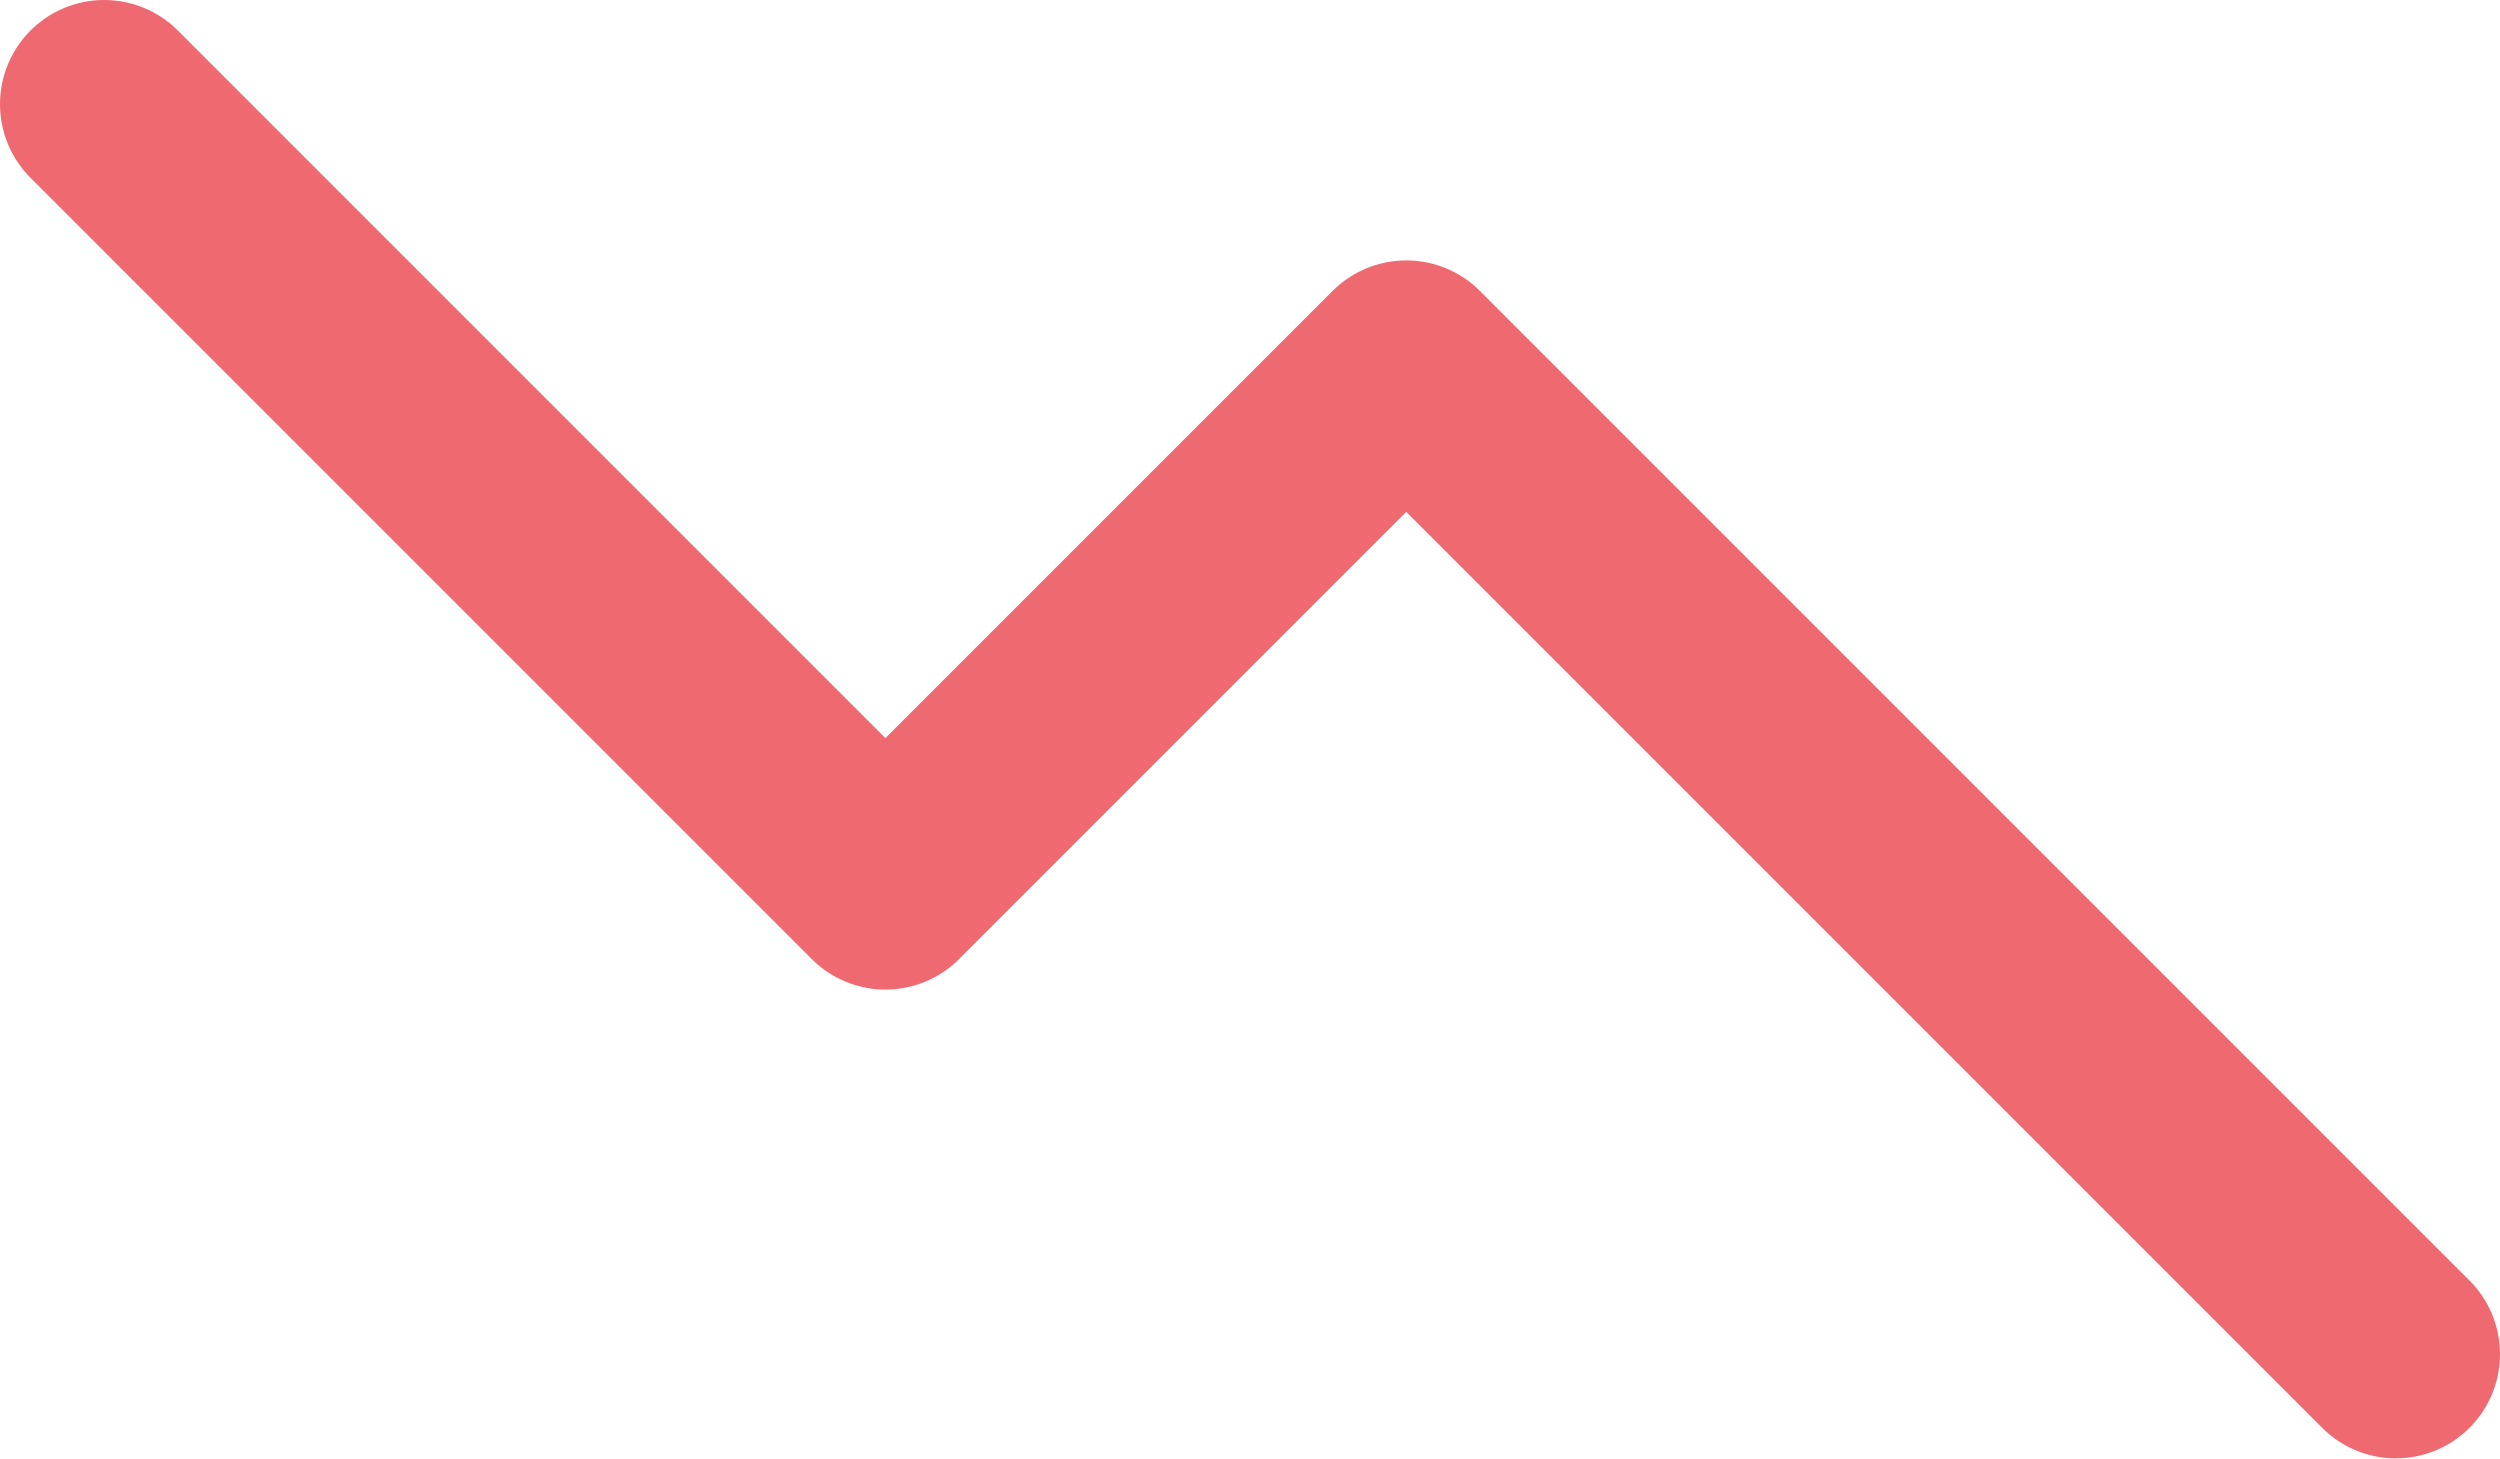
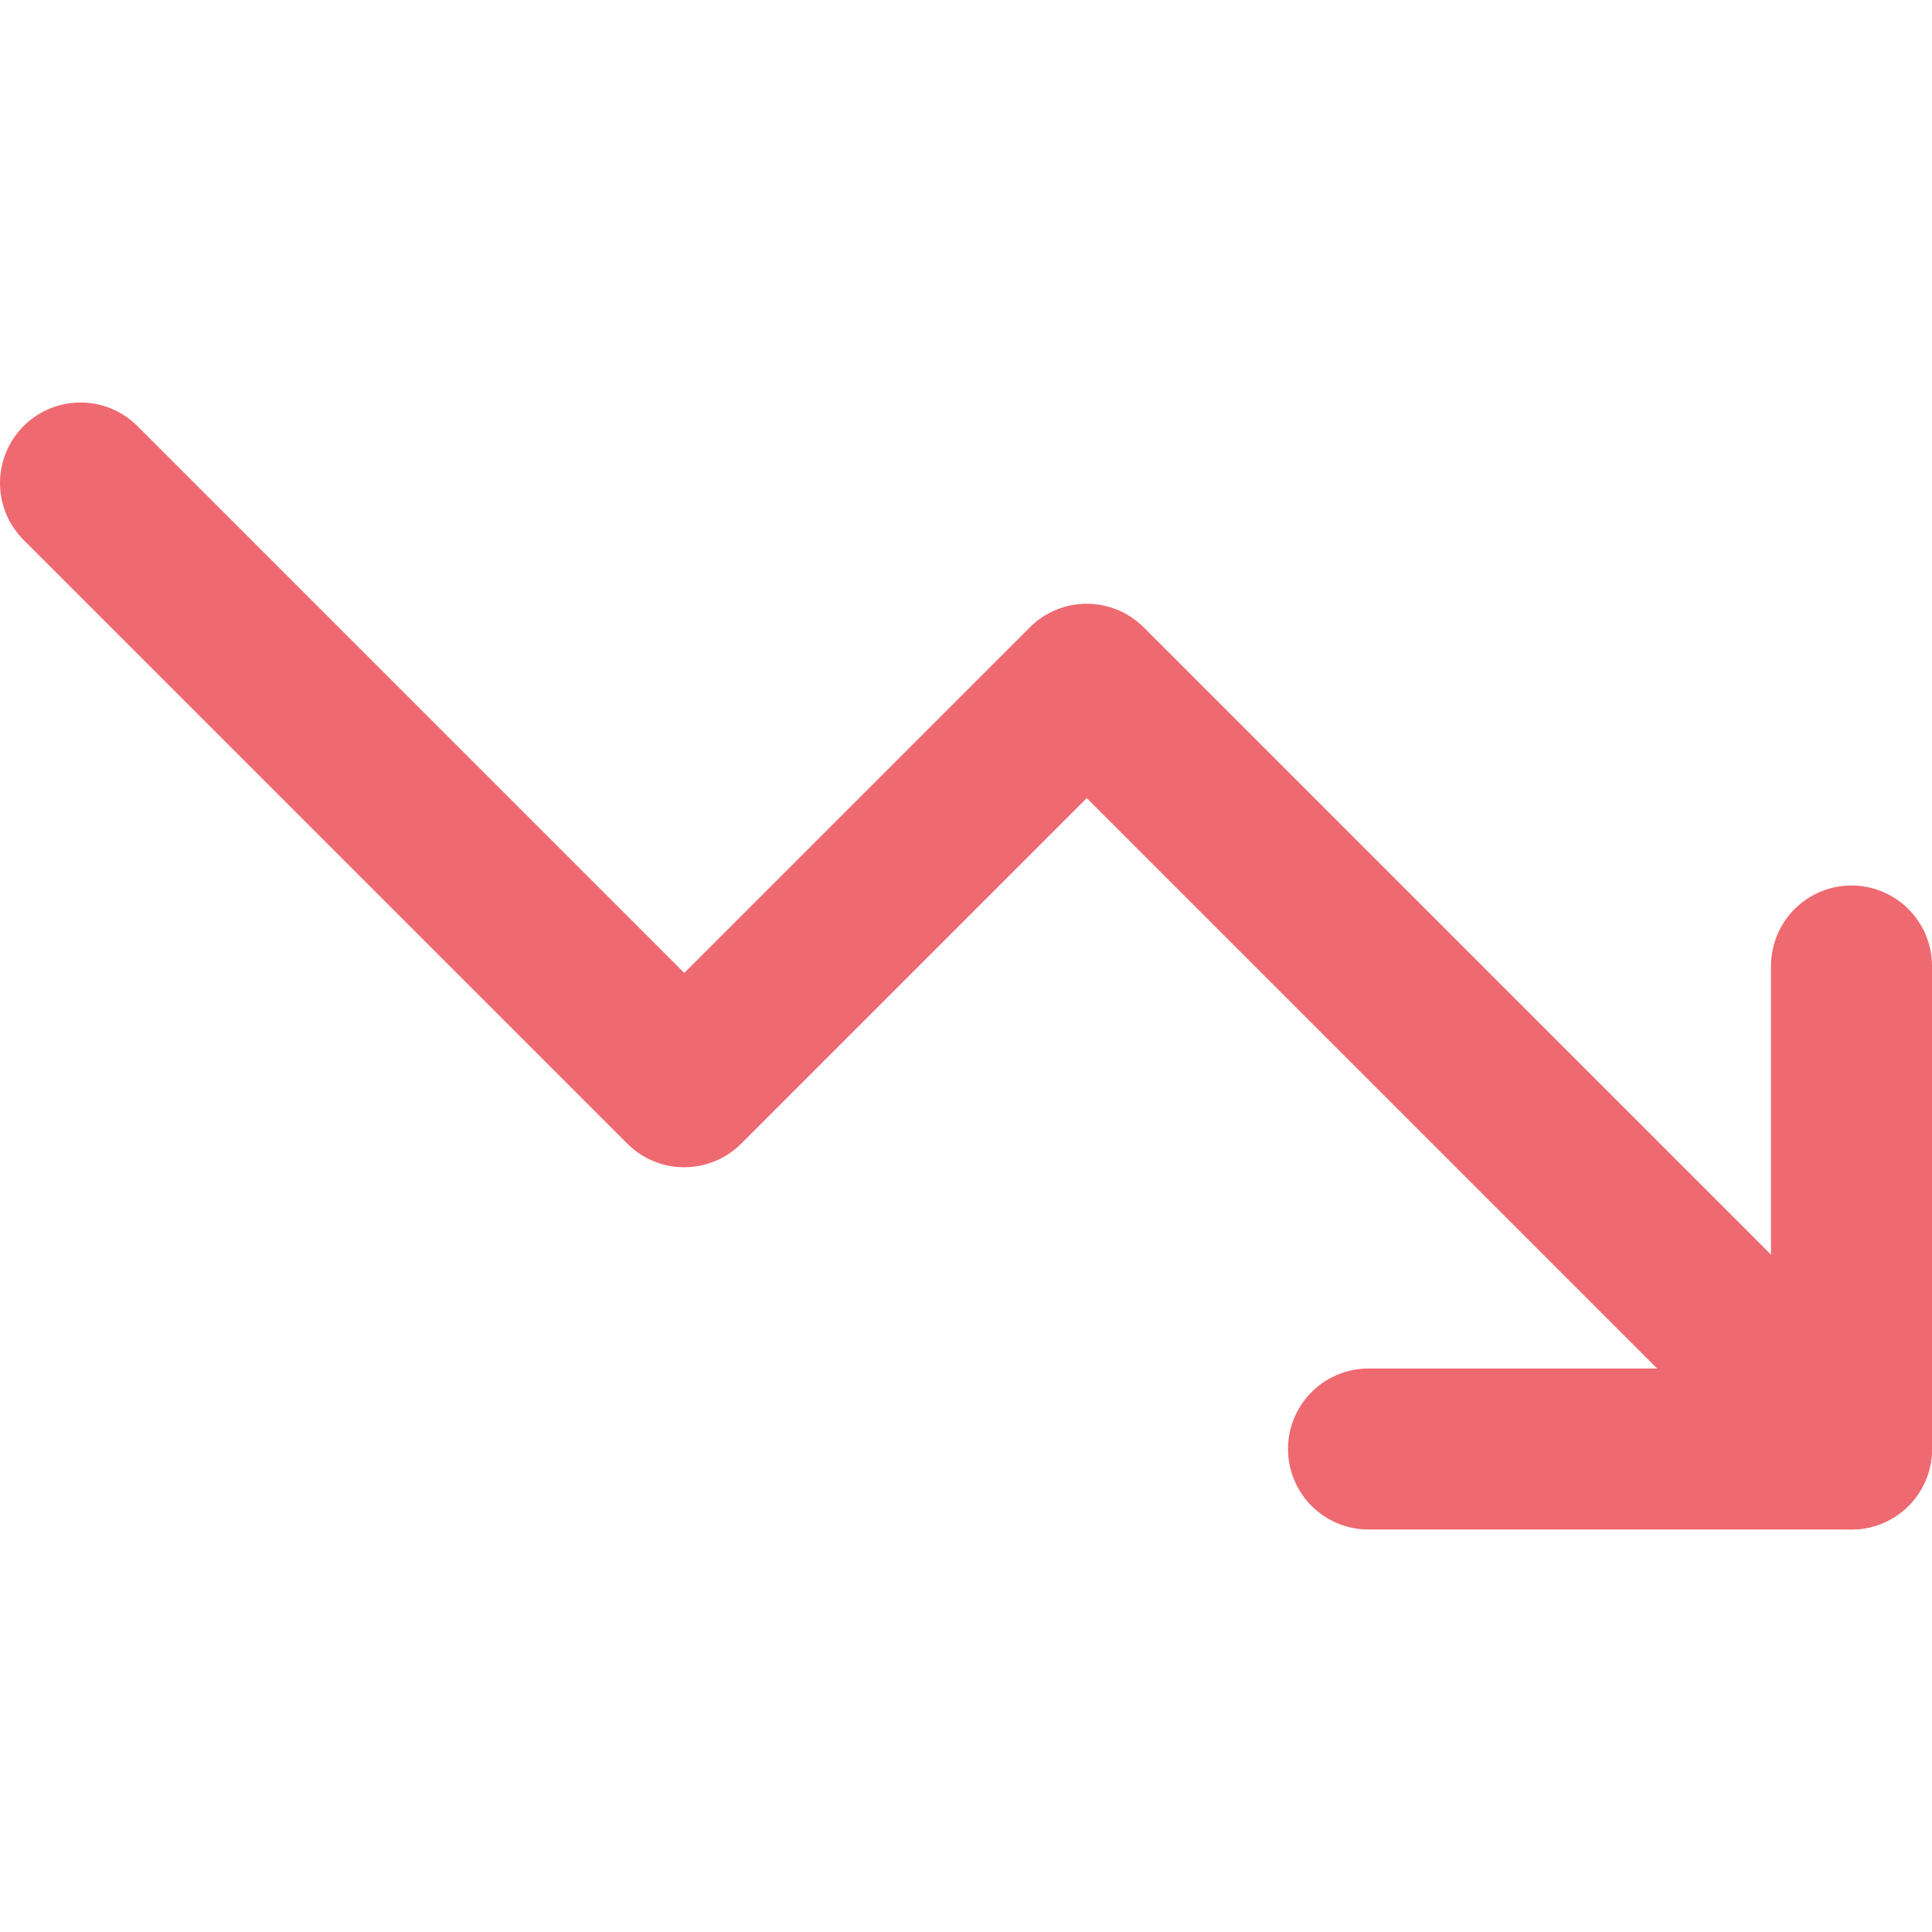
- <svg xmlns="http://www.w3.org/2000/svg" width="24" height="14" viewBox="0 0 24 14" fill="none">
-   <path d="M23 13L13.5 3.5L8.5 8.5L1 1" stroke="#EF6971" stroke-width="2" stroke-linecap="round" stroke-linejoin="round" />
+ <svg xmlns="http://www.w3.org/2000/svg" width="24" height="24" viewBox="0 0 24 24" fill="none">
+   <path d="M23 18L13.5 8.5L8.5 13.5L1 6" stroke="#EF6971" stroke-width="2" stroke-linecap="round" stroke-linejoin="round" />
+   <path d="M17 18H23V12" stroke="#EF6971" stroke-width="2" stroke-linecap="round" stroke-linejoin="round" />
</svg>
